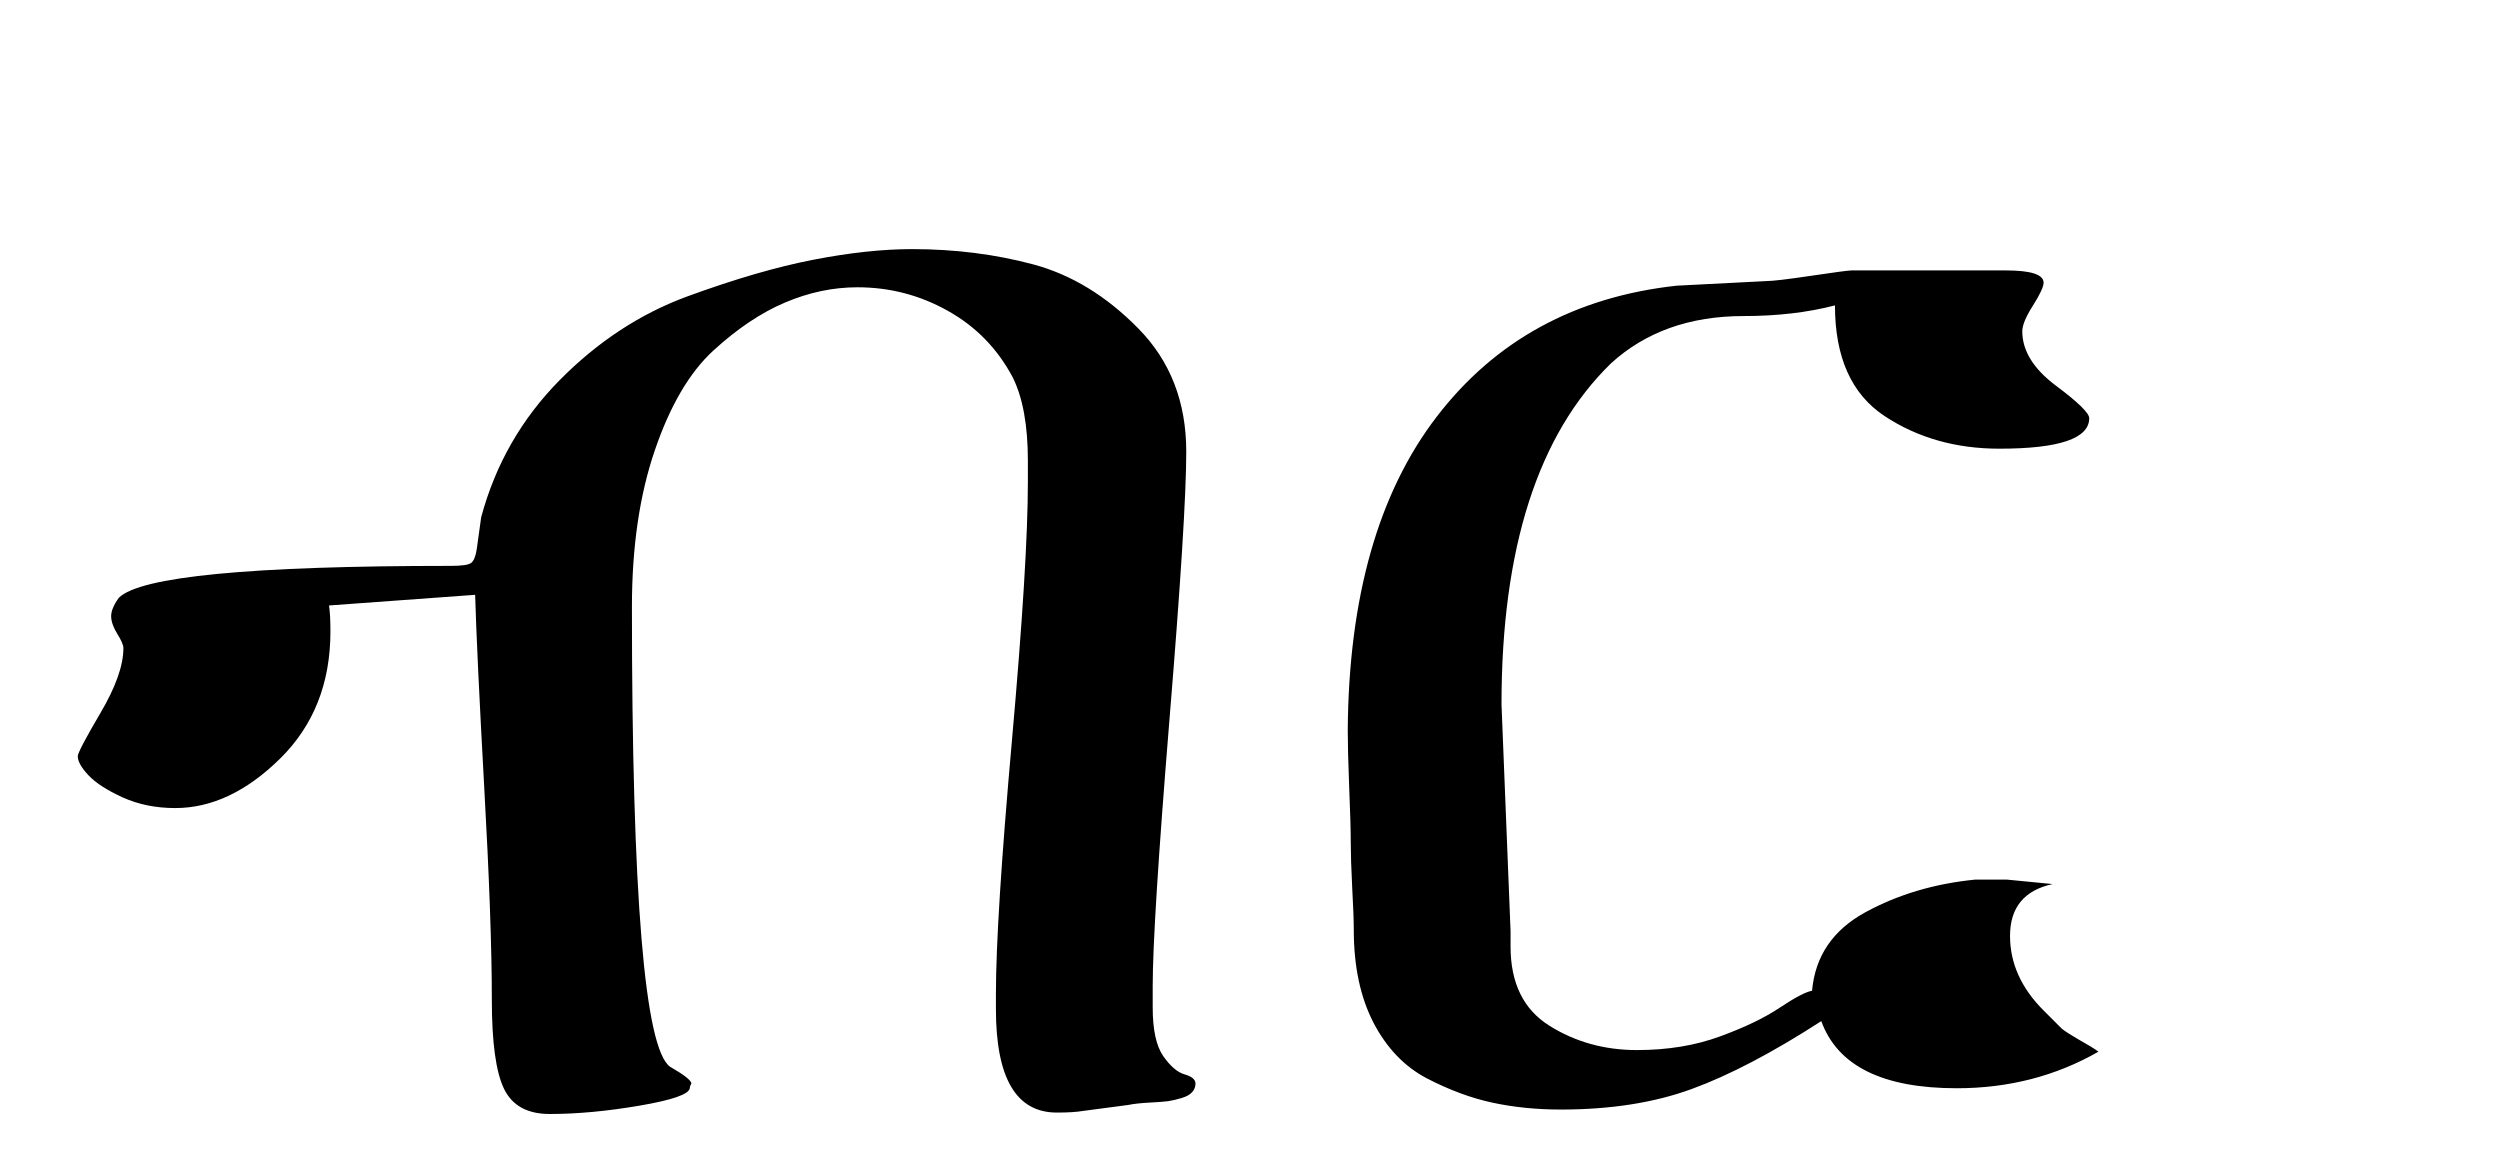
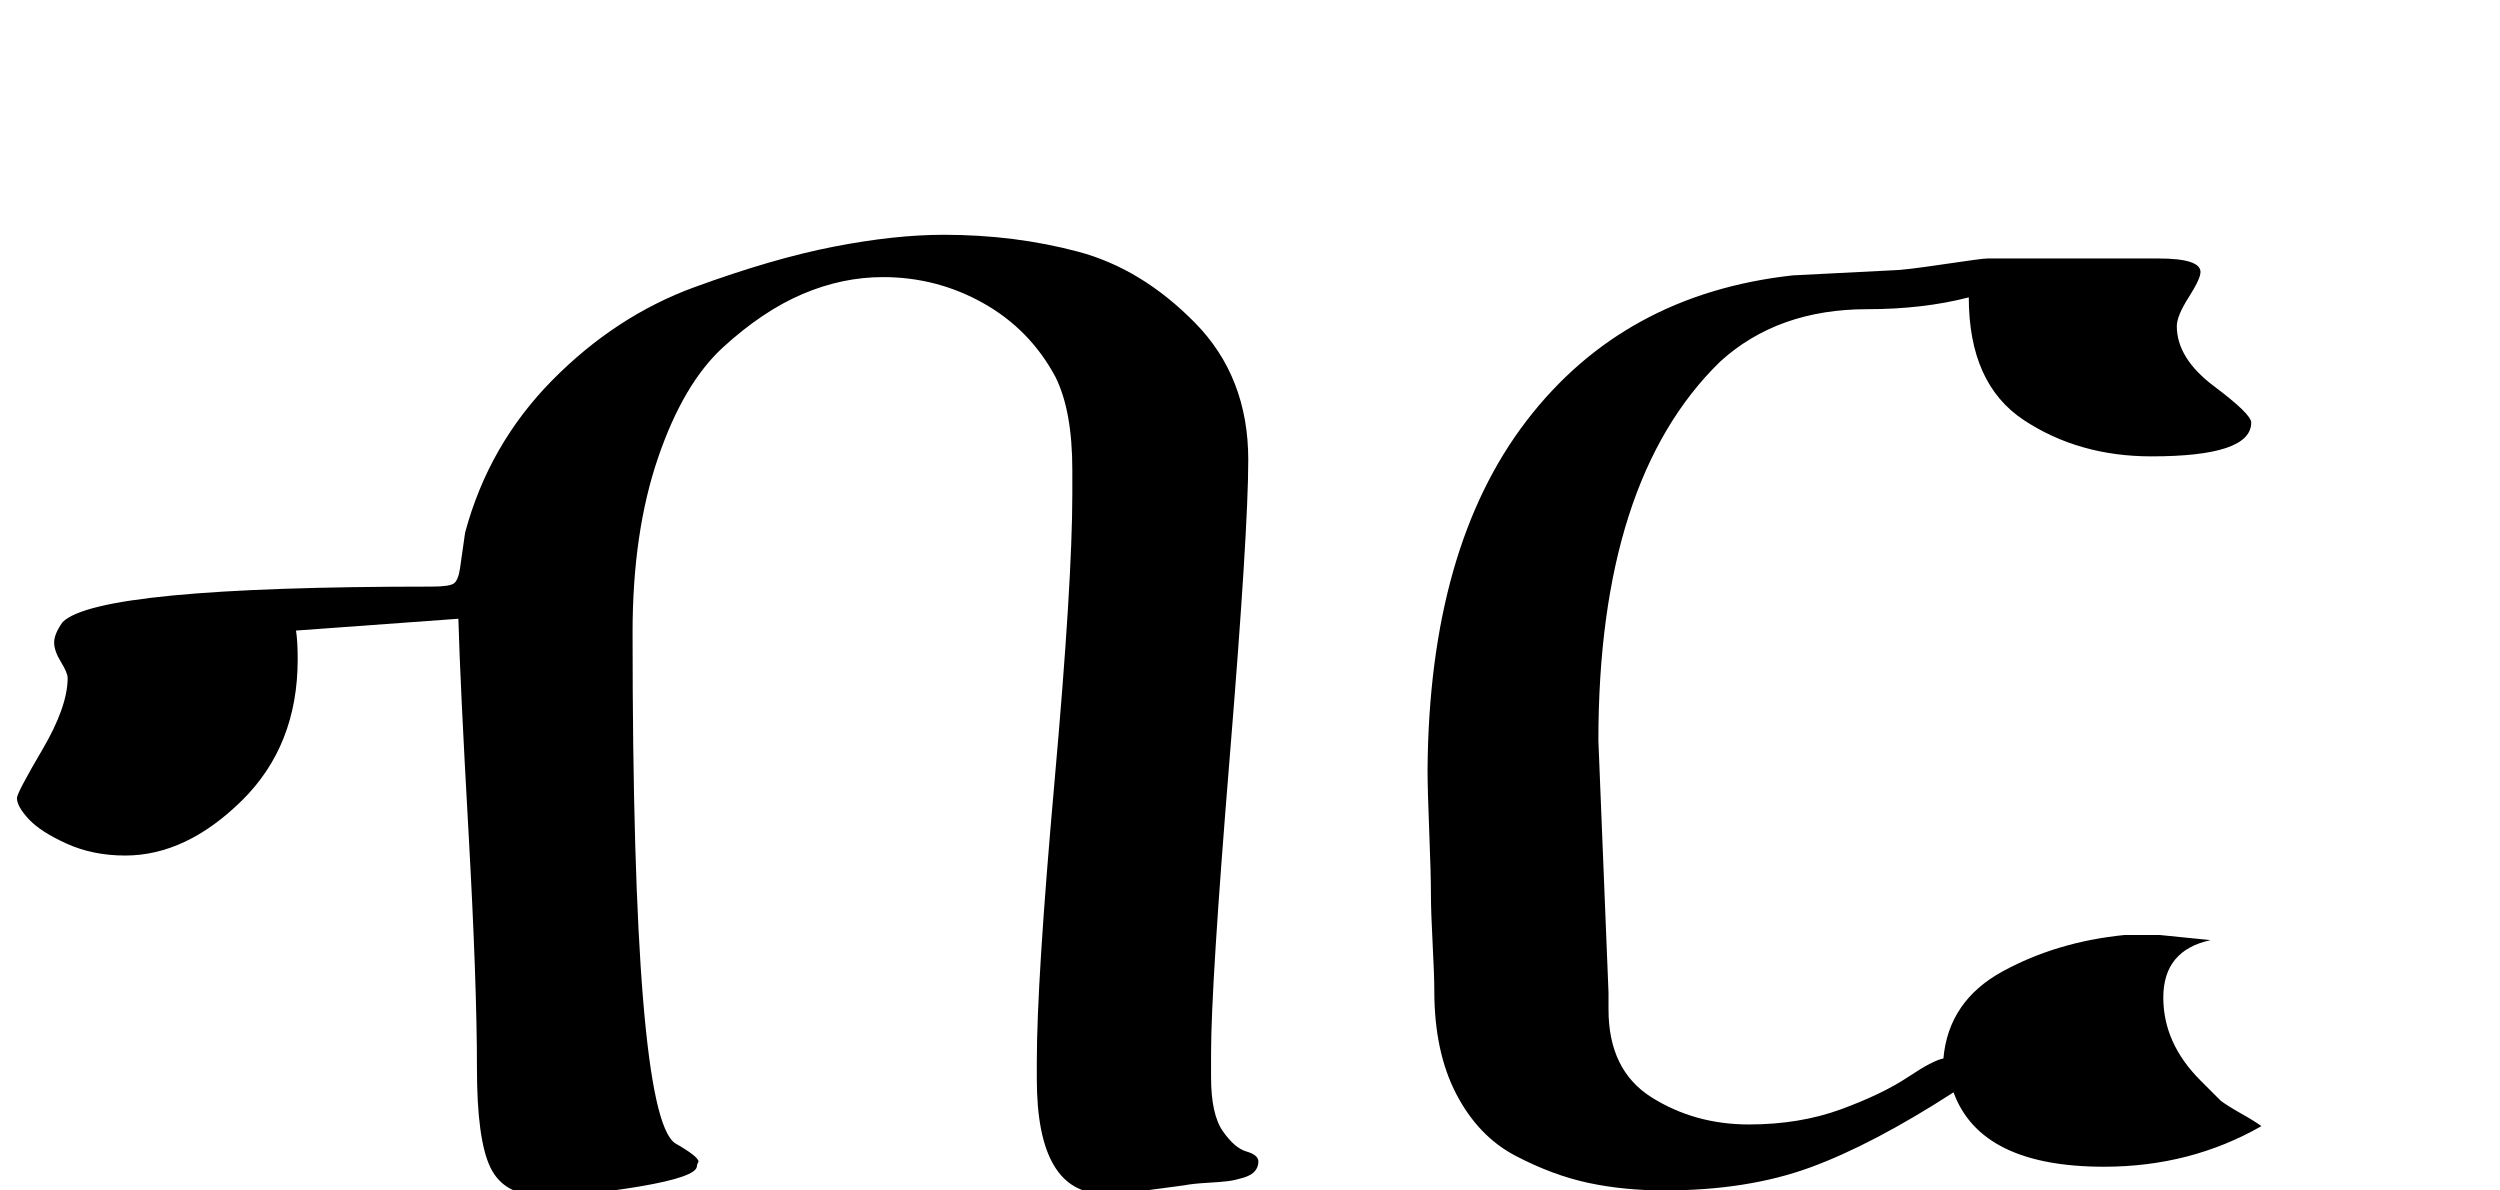
- <svg xmlns="http://www.w3.org/2000/svg" version="1.1" id="Layer_1" x="0px" y="0px" viewBox="0 0 220 103" style="enable-background:new 0 0 220 103;" xml:space="preserve">
+ <svg xmlns="http://www.w3.org/2000/svg" version="1.1" id="Layer_1" x="0px" y="0px" viewBox="0 0 809.5 385" style="enable-background:new 0 0 809.5 385;" xml:space="preserve">
  <style type="text/css">
	.st0{font-family:'MyriadPro-Regular';}
- 	.st1{font-size:134px;}
+ 	.st1{font-size:547.67px;}
</style>
  <g>
-     <text id="svg_4" transform="matrix(1 0 0 1 5.5 97.5)" class="st0 st1">ብር</text>
+     <text id="svg_4" transform="matrix(1 0 0 1 0 384.9131)" class="st0 st1">ብር</text>
  </g>
</svg>
